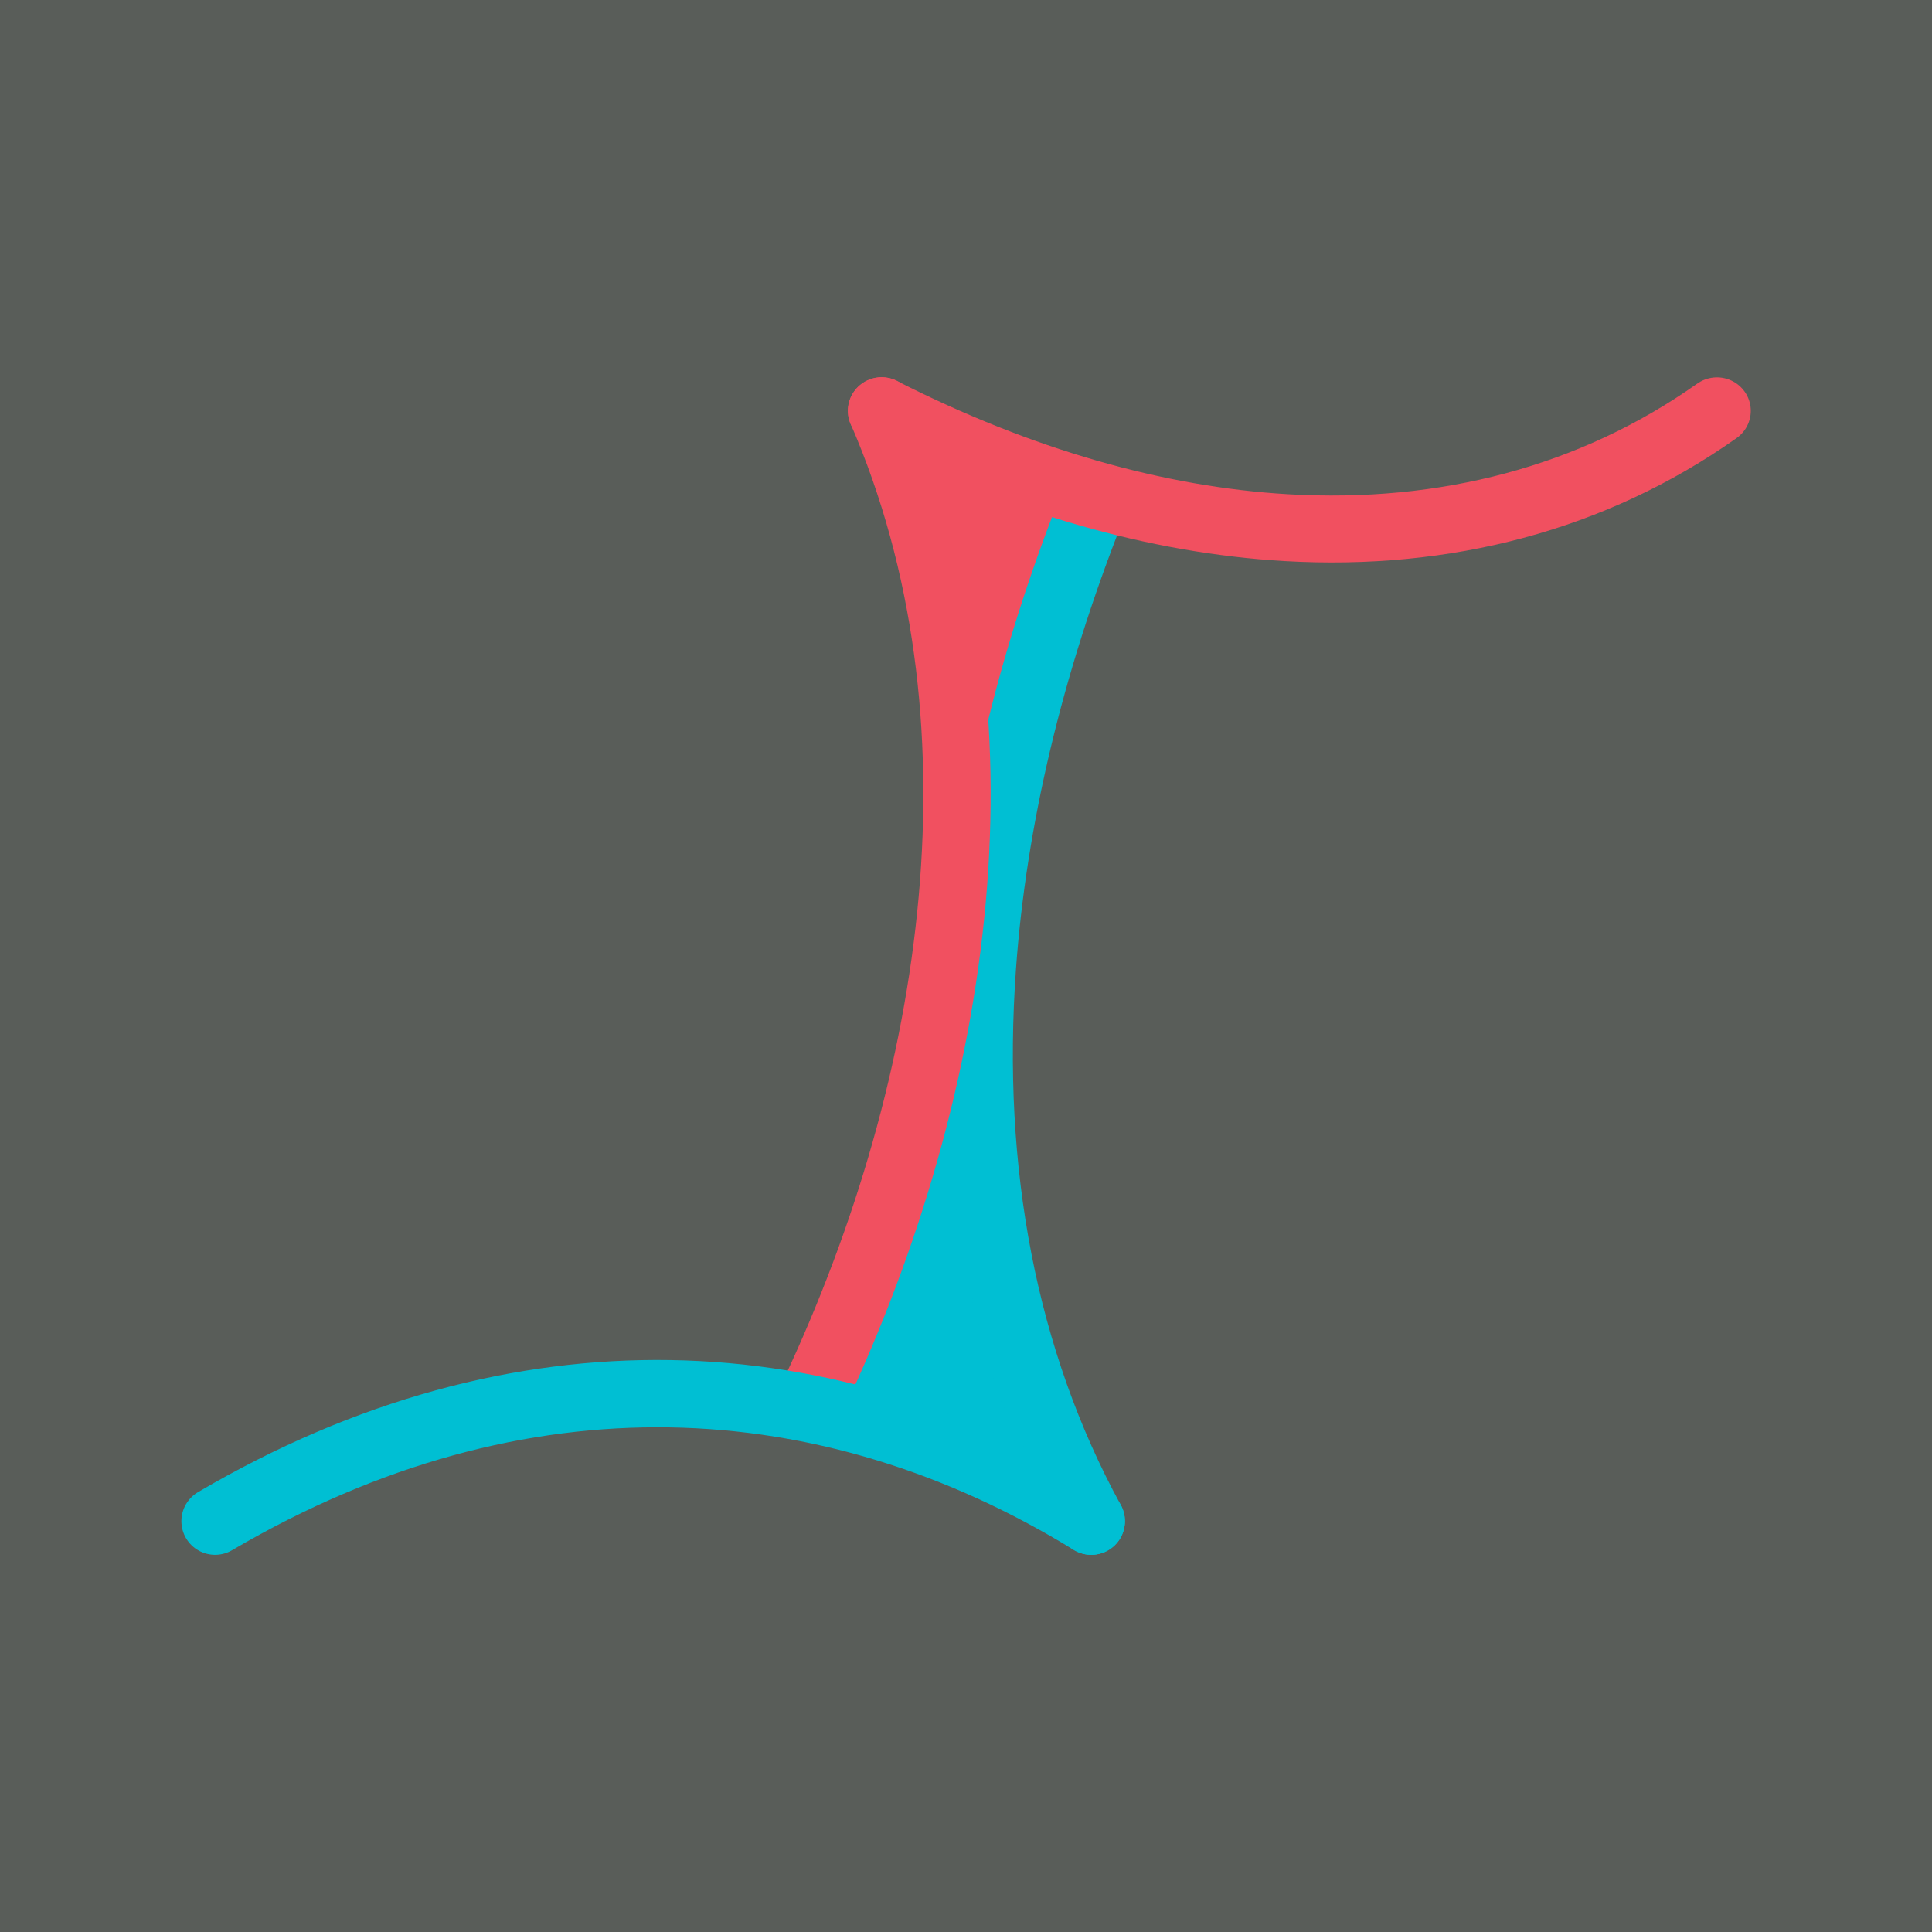
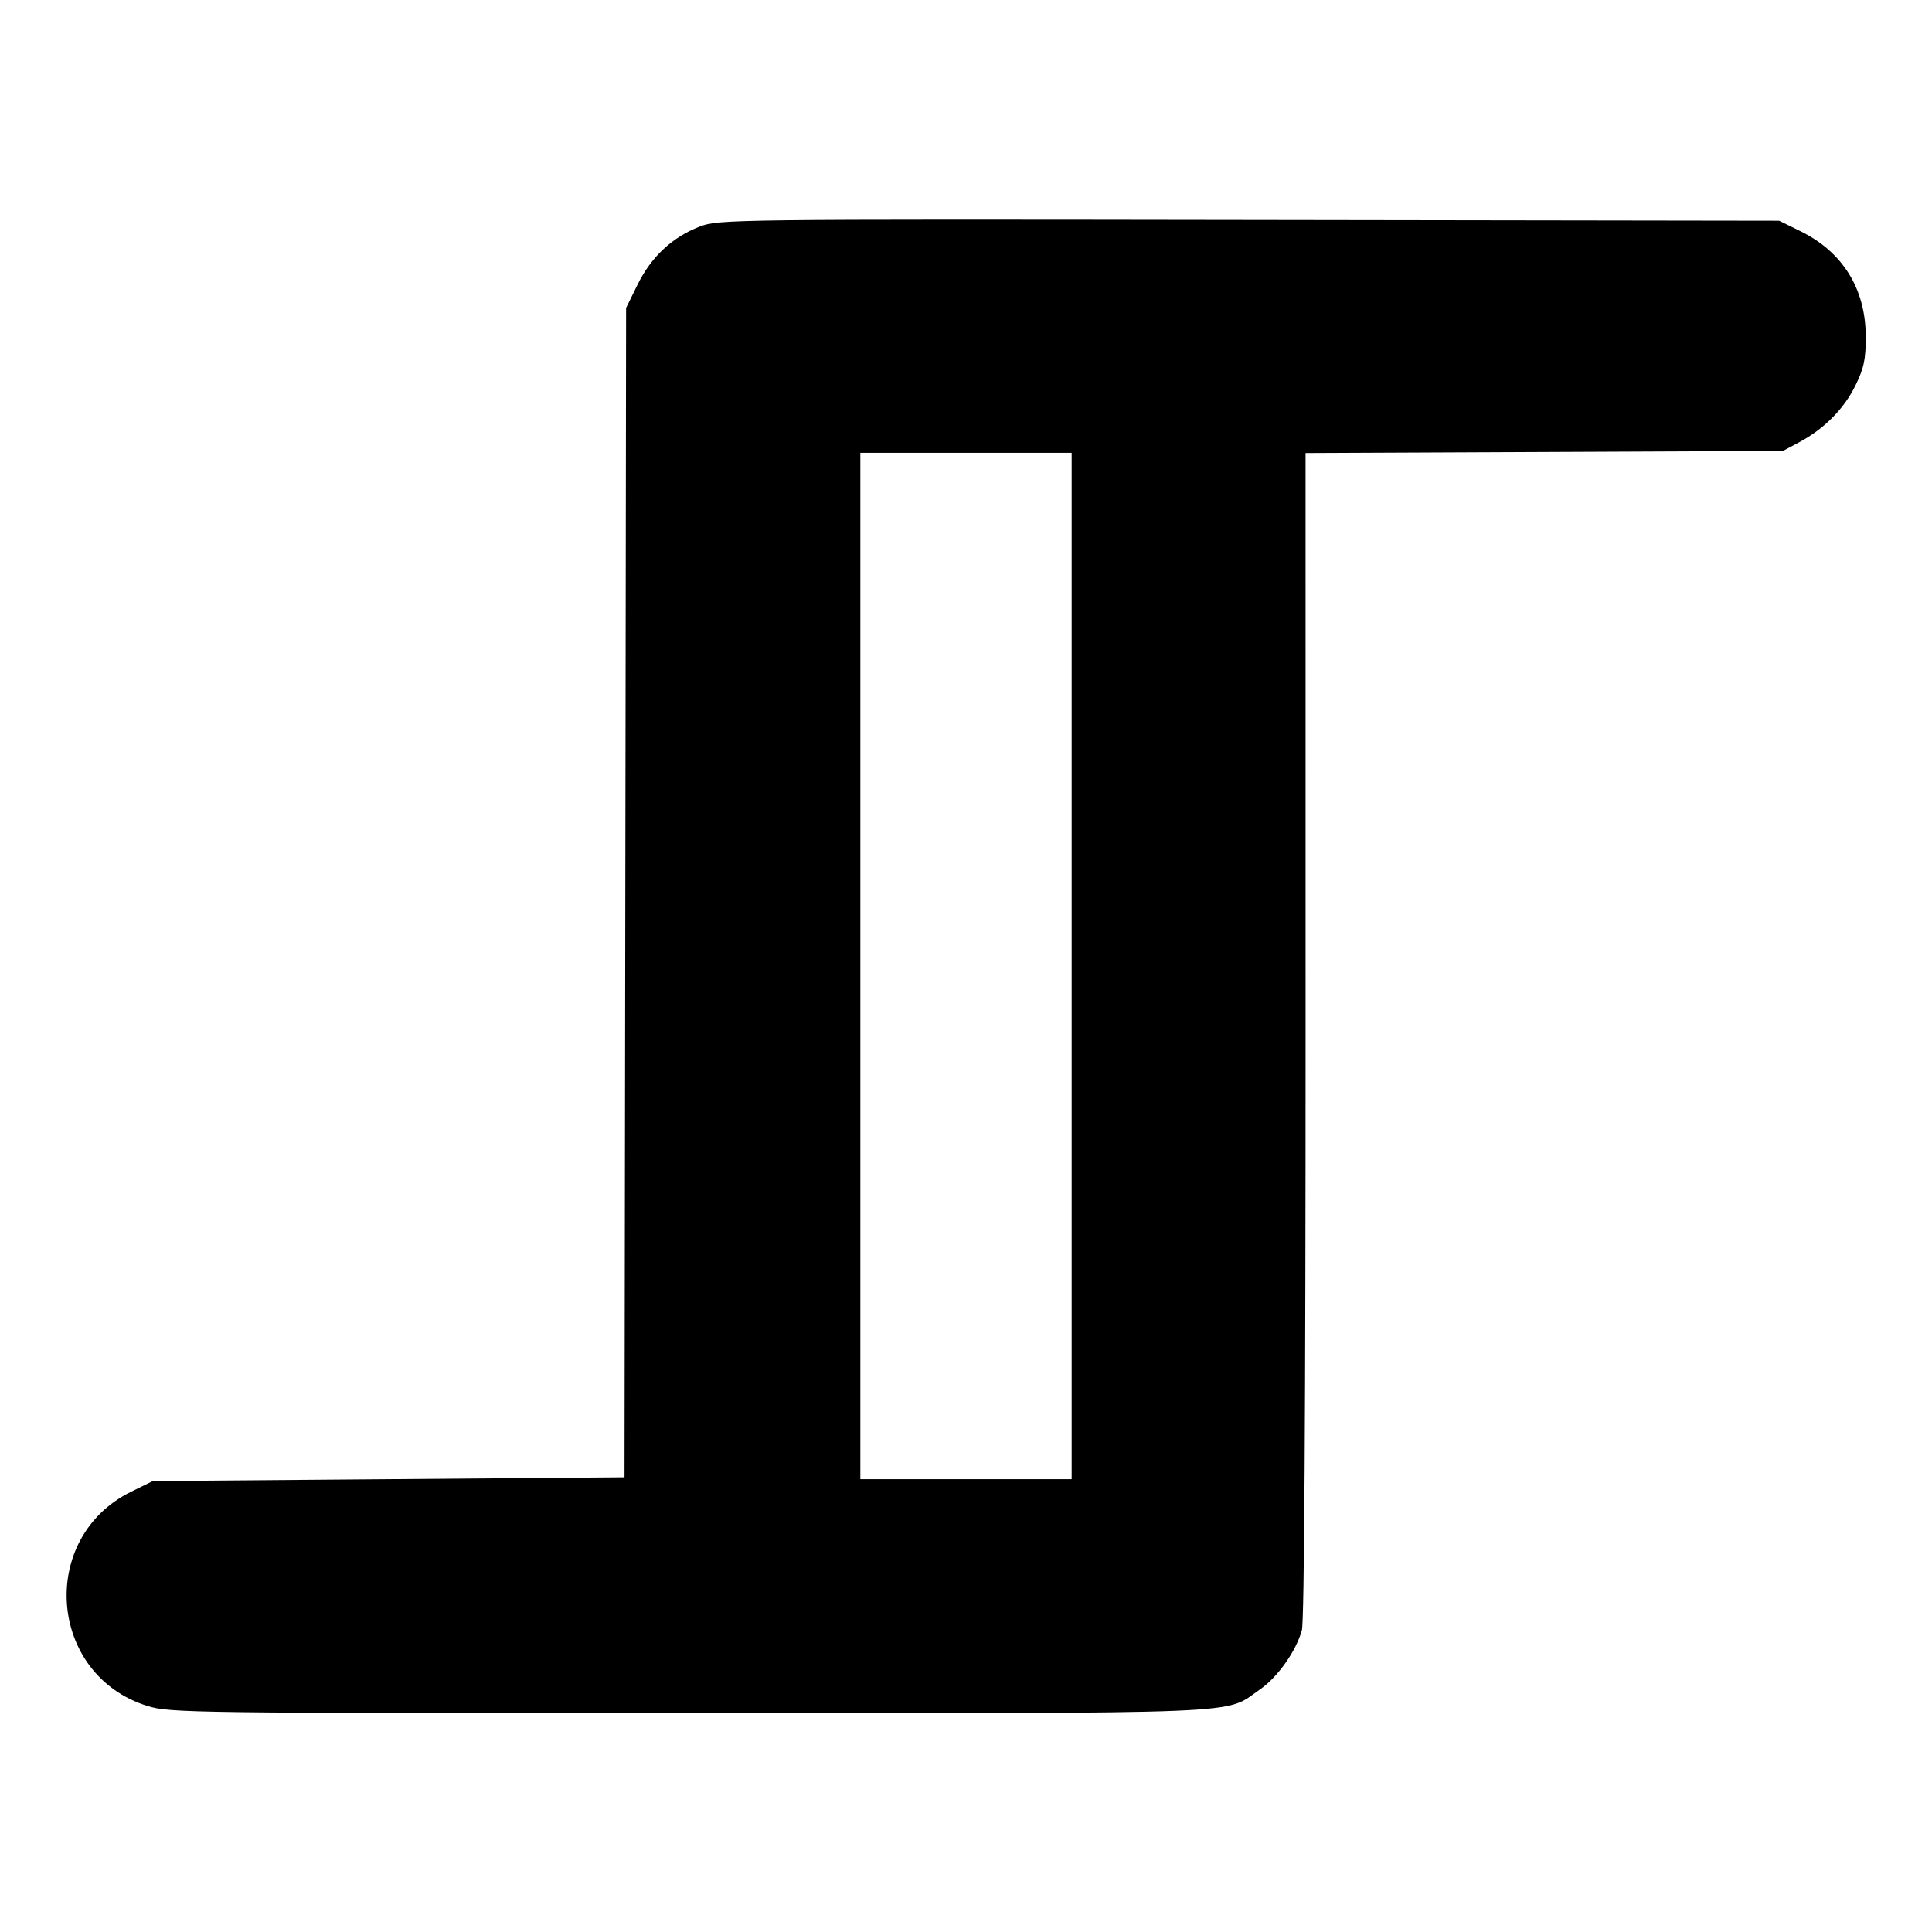
- <svg xmlns="http://www.w3.org/2000/svg" width="100%" height="100%" viewBox="0 0 1080 1080" version="1.1" xml:space="preserve" style="fill-rule:evenodd;clip-rule:evenodd;stroke-linecap:round;stroke-linejoin:round;stroke-miterlimit:1.5;">
-   <g transform="matrix(1.16017,0,0,1.16186,-186.067,-100.012)">
-     <rect x="171.024" y="96.896" width="908.976" height="908.976" style="fill:rgb(89,93,89);stroke:rgb(89,93,89);stroke-width:32.41px;" />
-   </g>
-   <g transform="matrix(1,0,0,1,-11.6974,-63.2176)">
-     <path d="M546.082,329.662C546.076,329.442 539.424,327.764 539.604,327.585C542.079,325.109 559.937,329.651 557.733,334.059C557.244,335.038 558.281,335.753 559.028,336.002C562.591,337.189 593.455,347.119 594.64,348.304C596.901,350.566 586.467,366.994 585.575,369.671C583.369,376.289 591.665,375.357 589.46,381.973C589.363,382.263 588.982,382.367 588.812,382.621C583.763,390.194 576.769,397.642 572.625,405.93C570.318,410.545 570.331,422.469 566.798,426.002C566.358,426.441 567.404,425.924 567.445,426.649C570.701,483.38 572.625,467.778 572.625,467.778C572.625,467.778 567.445,481.844 567.445,480.118C567.445,473.962 555.53,473.664 553.848,467.778C550.872,457.363 553.848,379.669 553.848,369.671C553.848,361.09 565.285,351.112 564.208,352.189" style="fill:none;stroke:rgb(241,80,96);stroke-width:37.63px;" />
-   </g>
-   <g transform="matrix(1,0,0,1,-11.6974,-63.2176)">
-     <path d="M534.424,699.214C534.421,700.595 544.965,626.798 534.424,676.324C532.588,684.951 526.489,776.579 524.064,783.412C520.35,793.879 514.042,802.809 509.172,812.549C508.006,814.881 505.935,819.671 505.935,819.671C505.935,819.671 506.529,816.127 507.23,814.491C513.502,799.856 519.04,773.052 522.122,773.052C523.201,773.052 522.463,775.266 522.122,776.29C520.169,782.148 518.294,788.727 517.589,795.067C516.551,804.413 517.489,815.372 513.704,824.203C513.571,824.515 512.665,826.401 511.762,825.498C509.275,823.012 517.333,799.119 518.237,797.009C518.239,797.005 524.581,785.094 525.359,786.649C525.839,787.61 514.972,806.685 513.057,813.196C511.679,817.881 510.23,822.679 509.172,827.441C508.786,829.178 507.877,834.4 507.877,832.621C507.877,821.874 514.028,808.923 517.589,798.952C519.323,794.096 522.663,789.555 524.064,784.707C531.401,759.318 531.339,743.904 531.186,744.056C524.845,750.398 514.483,805.551 512.409,813.844C511.032,819.352 509.82,830.678 509.82,830.678C509.82,830.678 509.849,826.705 510.467,824.851C512.731,818.059 515.606,811.533 519.532,805.426C520.394,804.085 530.864,786.488 532.481,787.297C534.45,788.281 531.939,791.703 531.186,793.772C526.655,806.234 514.352,825.684 514.352,838.448C514.352,840.495 515.379,834.452 516.294,832.621C518.319,828.571 518.183,829.177 520.179,824.851C525.731,812.823 531.408,801.403 535.071,788.592C543.155,760.325 552.631,729.817 554.496,733.547C555.867,736.289 535.46,809.283 534.424,813.844C534.21,814.783 527.665,832.052 527.302,831.326C526.859,830.44 549.406,769.815 550.611,769.815C554.536,769.815 545.847,771.863 545.431,773.052C541.388,784.605 541.343,756.622 535.071,829.383C534.414,837.01 526.654,850.75 526.654,850.75C526.654,850.75 532.145,840.097 534.424,834.563C538.136,825.548 540.226,815.35 546.079,807.369C546.119,807.314 557.59,794.637 558.381,797.009C561.846,807.405 574.58,815.568 570.035,824.203C567.338,829.329 542.412,844.848 538.956,849.455C538.088,850.613 537.014,854.788 537.014,853.34C537.014,847.043 548.908,835.649 552.553,830.678C553.262,829.712 562.46,815.981 563.561,817.081C567.535,821.055 556.314,843.456 554.496,846.865C551.211,853.025 545.431,862.897 545.431,860.462C545.431,851.787 559.529,836.485 564.856,829.383C564.994,829.198 566.349,826.245 567.445,826.793C572.301,829.221 557.435,866.29 557.086,866.29C557.004,866.29 560.081,859.146 566.798,850.75C567.751,849.558 570.035,845.987 570.035,847.513C570.035,849.889 570.486,864.347 566.15,864.347C564.507,864.347 567.138,861.152 568.093,859.815C570.511,856.43 584.404,848.683 580.395,852.693" style="fill:none;stroke:rgb(0,191,211);stroke-width:37.63px;" />
-   </g>
-   <g transform="matrix(1,0,0,1,-11.6974,-63.2176)">
-     <path d="M621.721,347.698C587.184,435.289 566.72,521.646 560.842,603.835C552.7,717.667 572.538,823.505 621.721,913.556" style="fill:none;stroke:rgb(0,191,211);stroke-width:37.63px;" />
-   </g>
-   <g transform="matrix(1,0,0,1,-23.2481,-53.0991)">
-     <path d="M516.109,282.761C589.807,453.041 560.139,657.942 478.367,832.147" style="fill:none;stroke:rgb(241,80,96);stroke-width:37.63px;" />
-   </g>
-   <g transform="matrix(1,0,0,1,-11.6974,-63.2176)">
-     <path d="M621.721,913.556C475.872,823.96 302.906,813.197 131.915,913.556" style="fill:none;stroke:rgb(0,191,211);stroke-width:37.63px;" />
-   </g>
-   <g transform="matrix(1.01098,0,0,1,-20.7212,-63.2176)">
-     <path d="M508.003,292.879C584.201,332.025 660.044,353.977 731.789,358.18C819.564,363.321 901.204,341.894 969.853,292.879" style="fill:none;stroke:rgb(241,80,96);stroke-width:37.42px;" />
-   </g>
+ <svg xmlns="http://www.w3.org/2000/svg" width="512" height="512" viewBox="0 0 512 512" version="1.1">
+   <path d="M 185.424 60.050 C 178.177 62.848, 172.594 68.047, 169.003 75.342 L 165.922 81.601 165.711 236.550 L 165.500 391.500 103 392 L 40.500 392.500 34.786 395.306 C 9.985 407.485, 12.725 443.899, 39.058 452.095 C 44.951 453.929, 50.278 454, 182.554 454 C 334.177 454, 324.179 454.412, 333.843 447.764 C 338.561 444.518, 343.446 437.639, 345.013 432.035 C 345.645 429.776, 345.999 372.836, 345.995 274.279 L 345.988 120.057 409.244 119.779 L 472.500 119.500 476.795 117.207 C 483.420 113.670, 488.670 108.374, 491.707 102.166 C 493.998 97.483, 494.467 95.222, 494.437 89.006 C 494.377 76.492, 488.309 66.755, 477.161 61.280 L 471.500 58.500 331 58.295 C 193.592 58.094, 190.388 58.133, 185.424 60.050 M 228 256 L 228 392 256 392 L 284 392 284 256 L 284 120 256 120 L 228 120 228 256" stroke="none" fill="black" fill-rule="evenodd" />
</svg>
